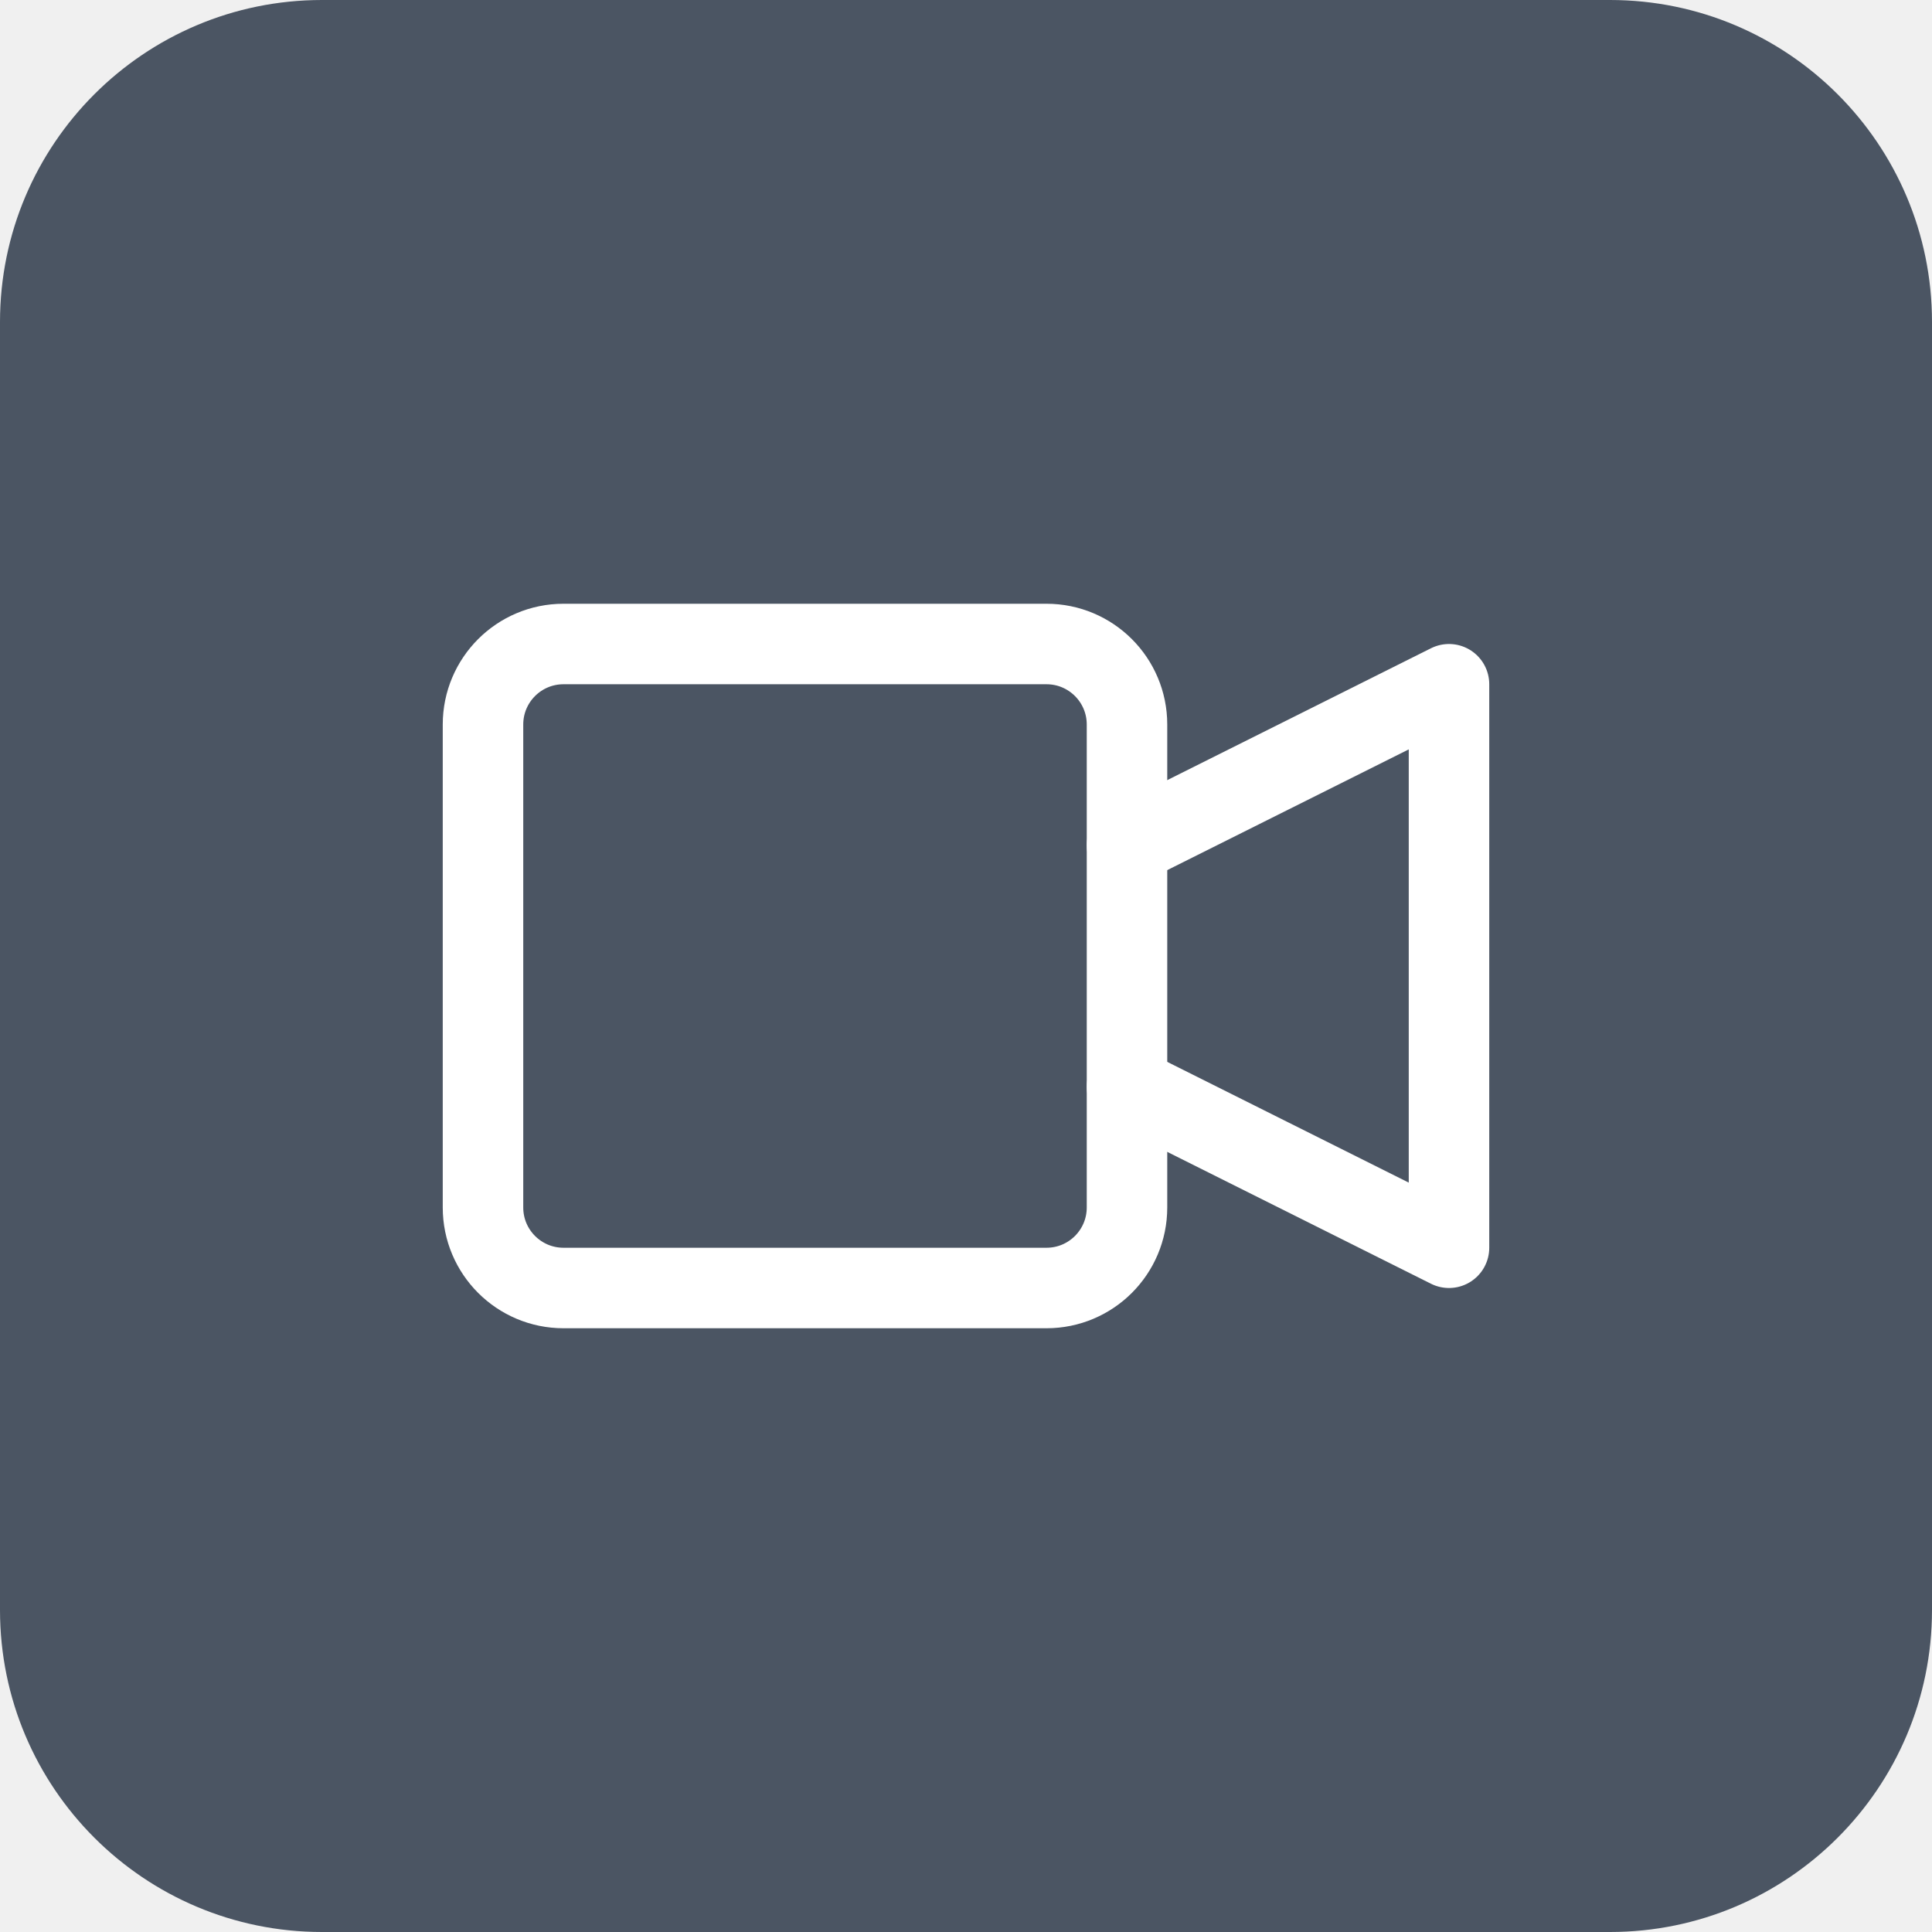
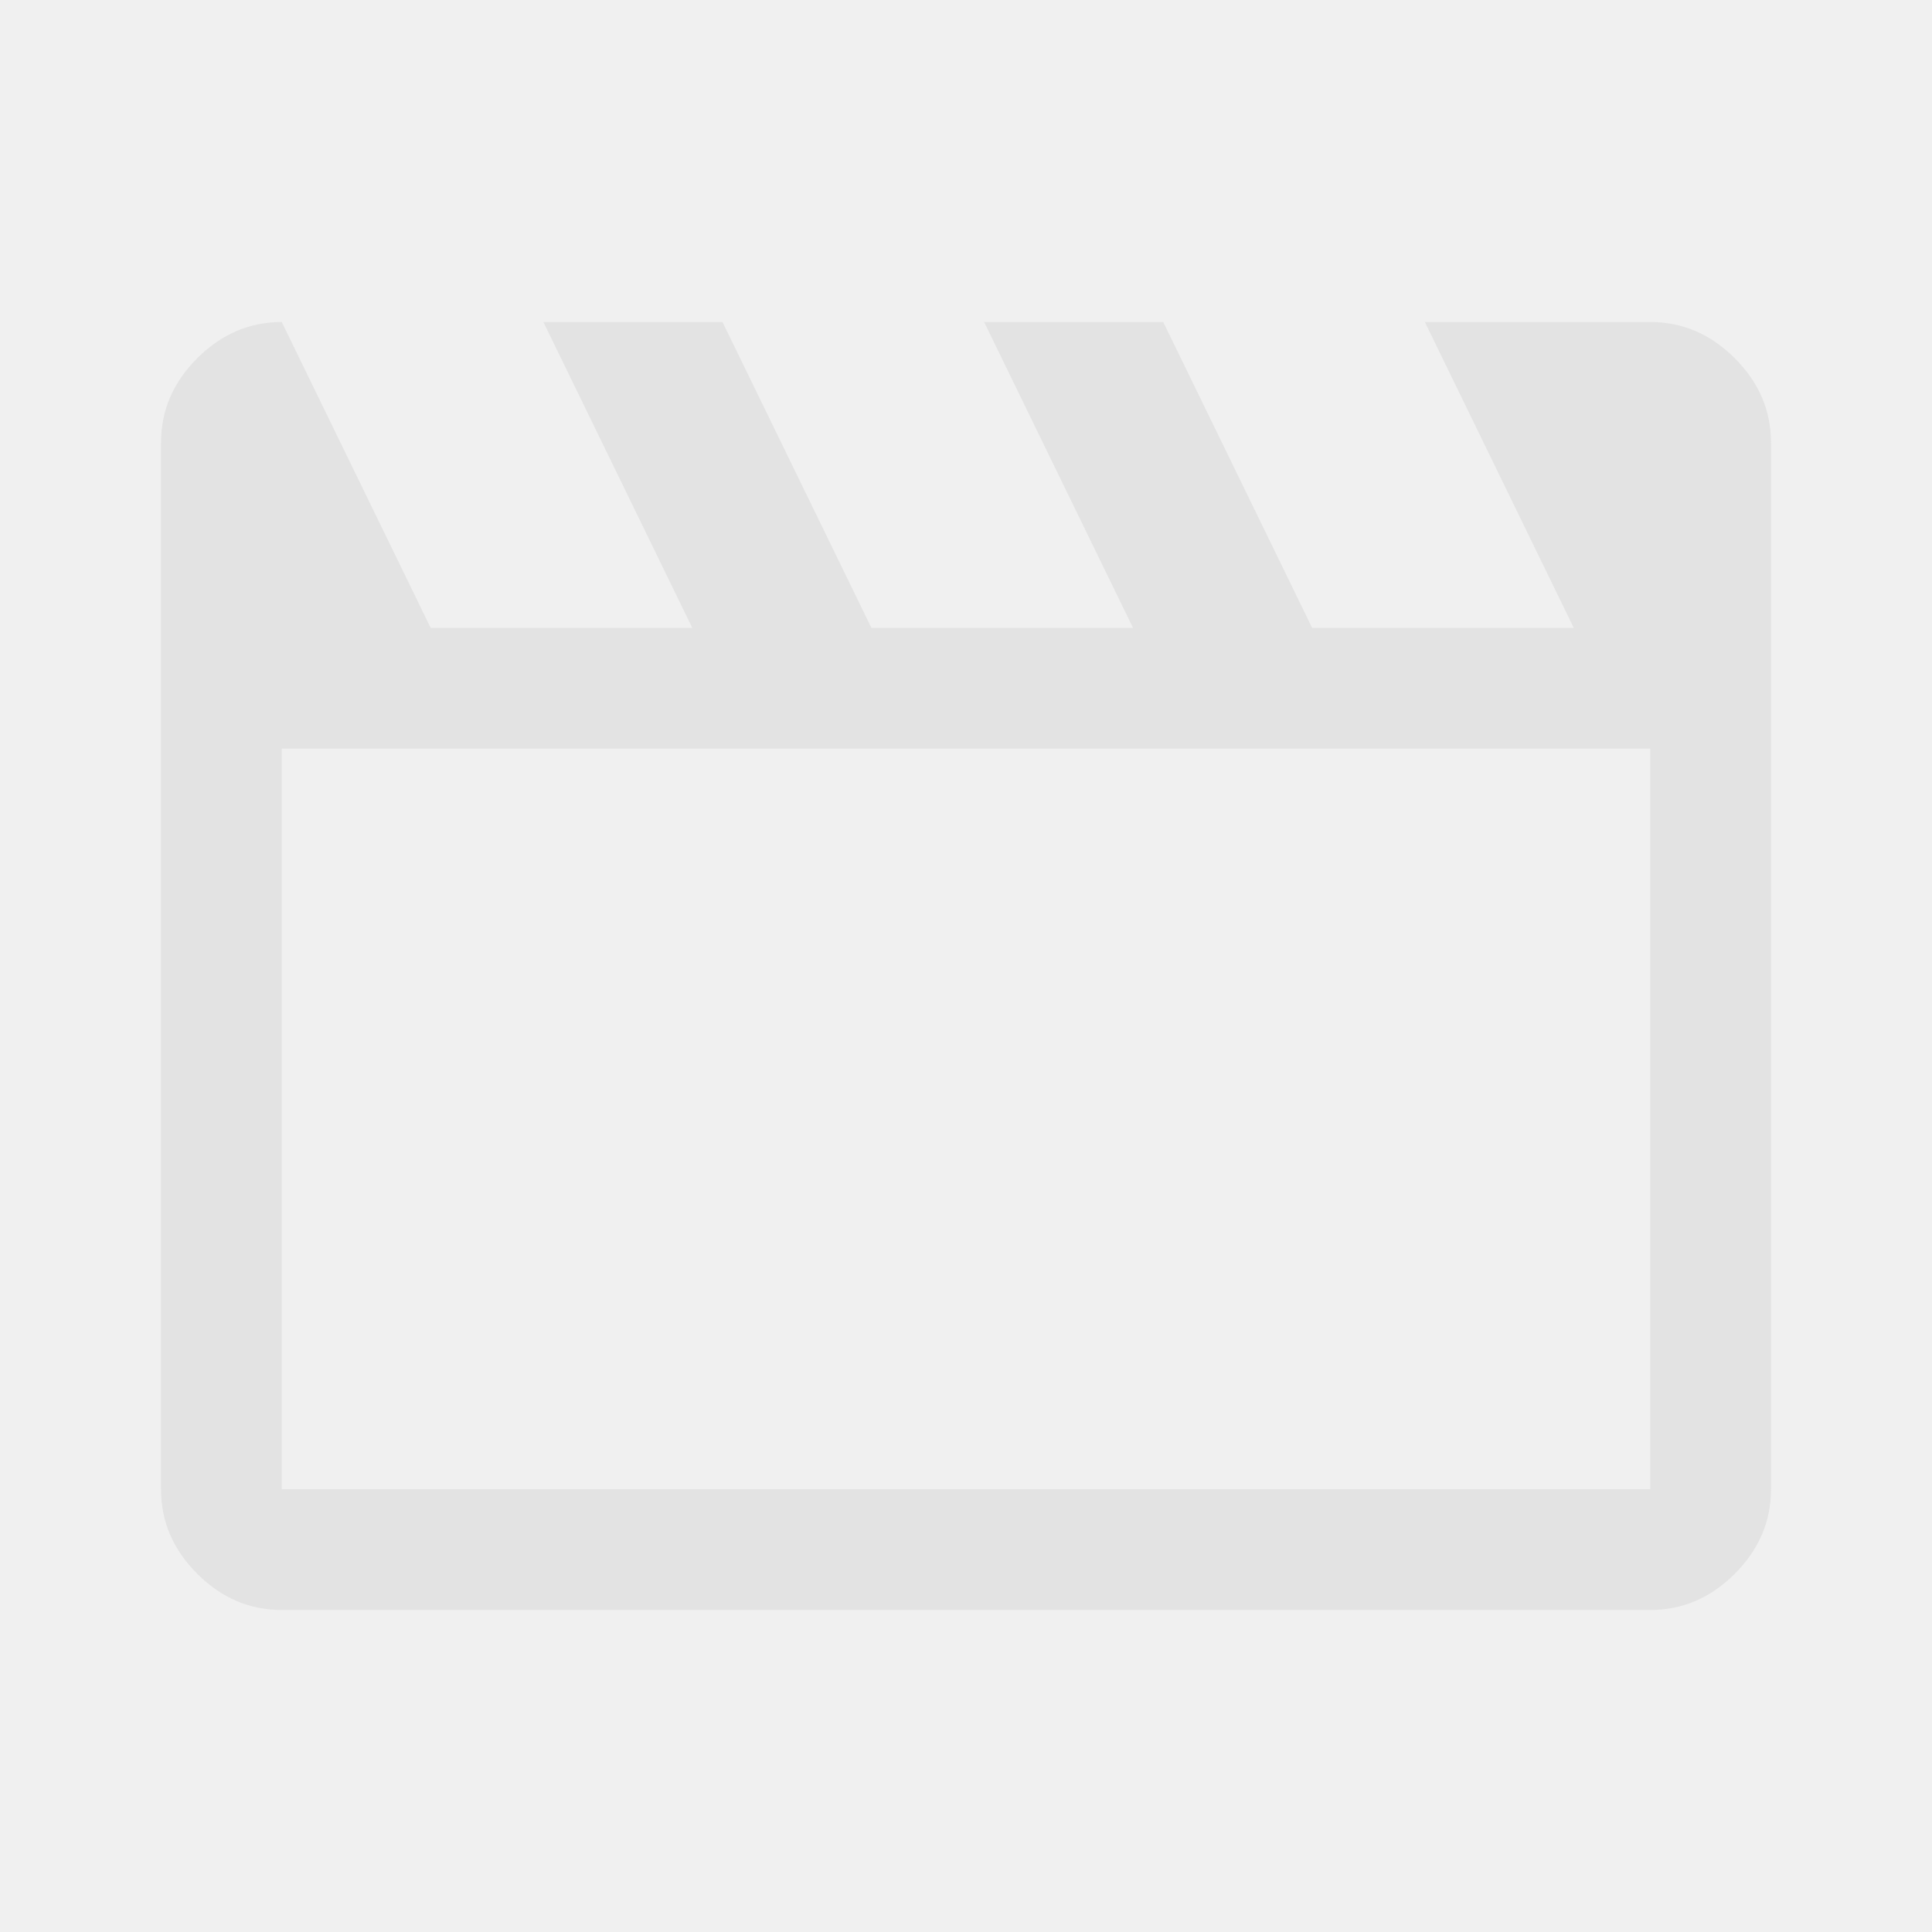
- <svg xmlns="http://www.w3.org/2000/svg" width="48" height="48" viewBox="0 0 48 48" fill="none">
-   <rect width="48" height="48" rx="8" fill="#4B5563" />
-   <rect x="12" y="16" width="16" height="16" rx="2" stroke="white" stroke-width="2" />
-   <path d="M28 21l8-4v14l-8-4" stroke="white" stroke-width="2" stroke-linecap="round" stroke-linejoin="round" />
+ <svg xmlns="http://www.w3.org/2000/svg" height="48px" viewBox="0 -960 960 960" width="48px" fill="#e3e3e3">
+   <path d="m140-800 74 152h130l-74-152h89l74 152h130l-74-152h89l74 152h130l-74-152h112q24 0 42 18t18 42v520q0 24-18 42t-42 18H140q-24 0-42-18t-18-42v-520q0-24 18-42t42-18Zm0 212v368h680v-368H140Zm0 0v368-368Z" />
</svg>
